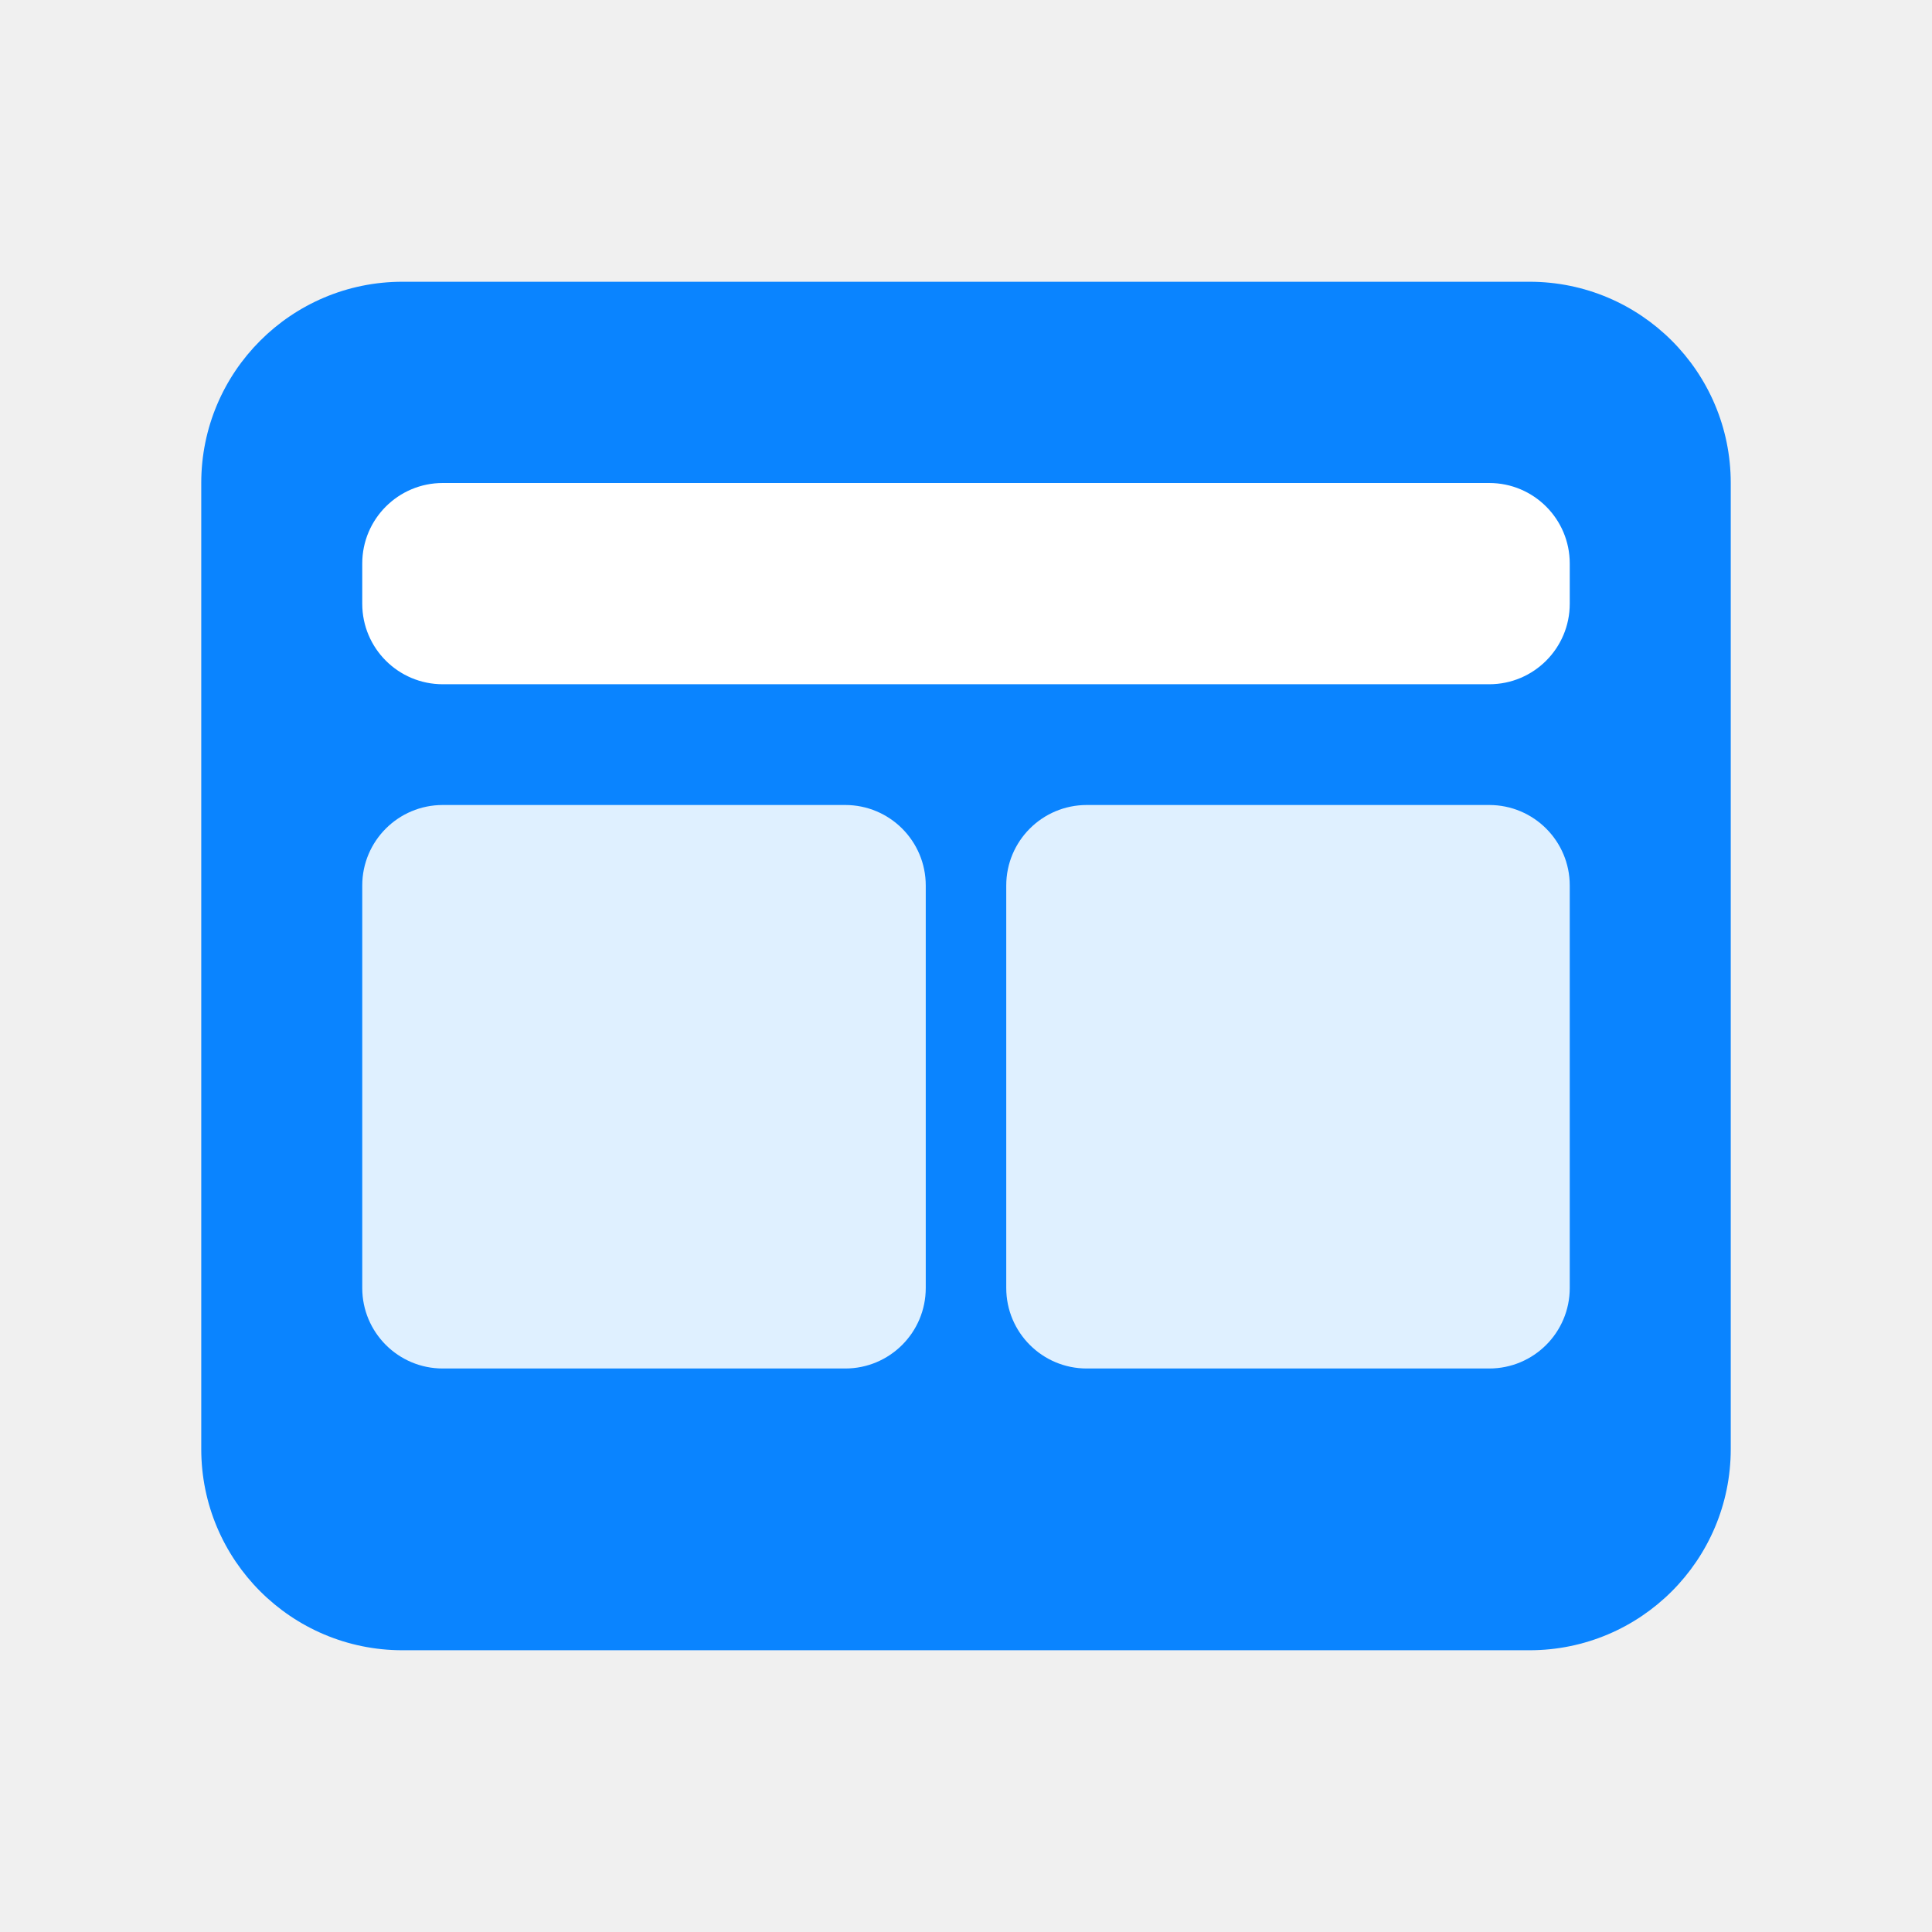
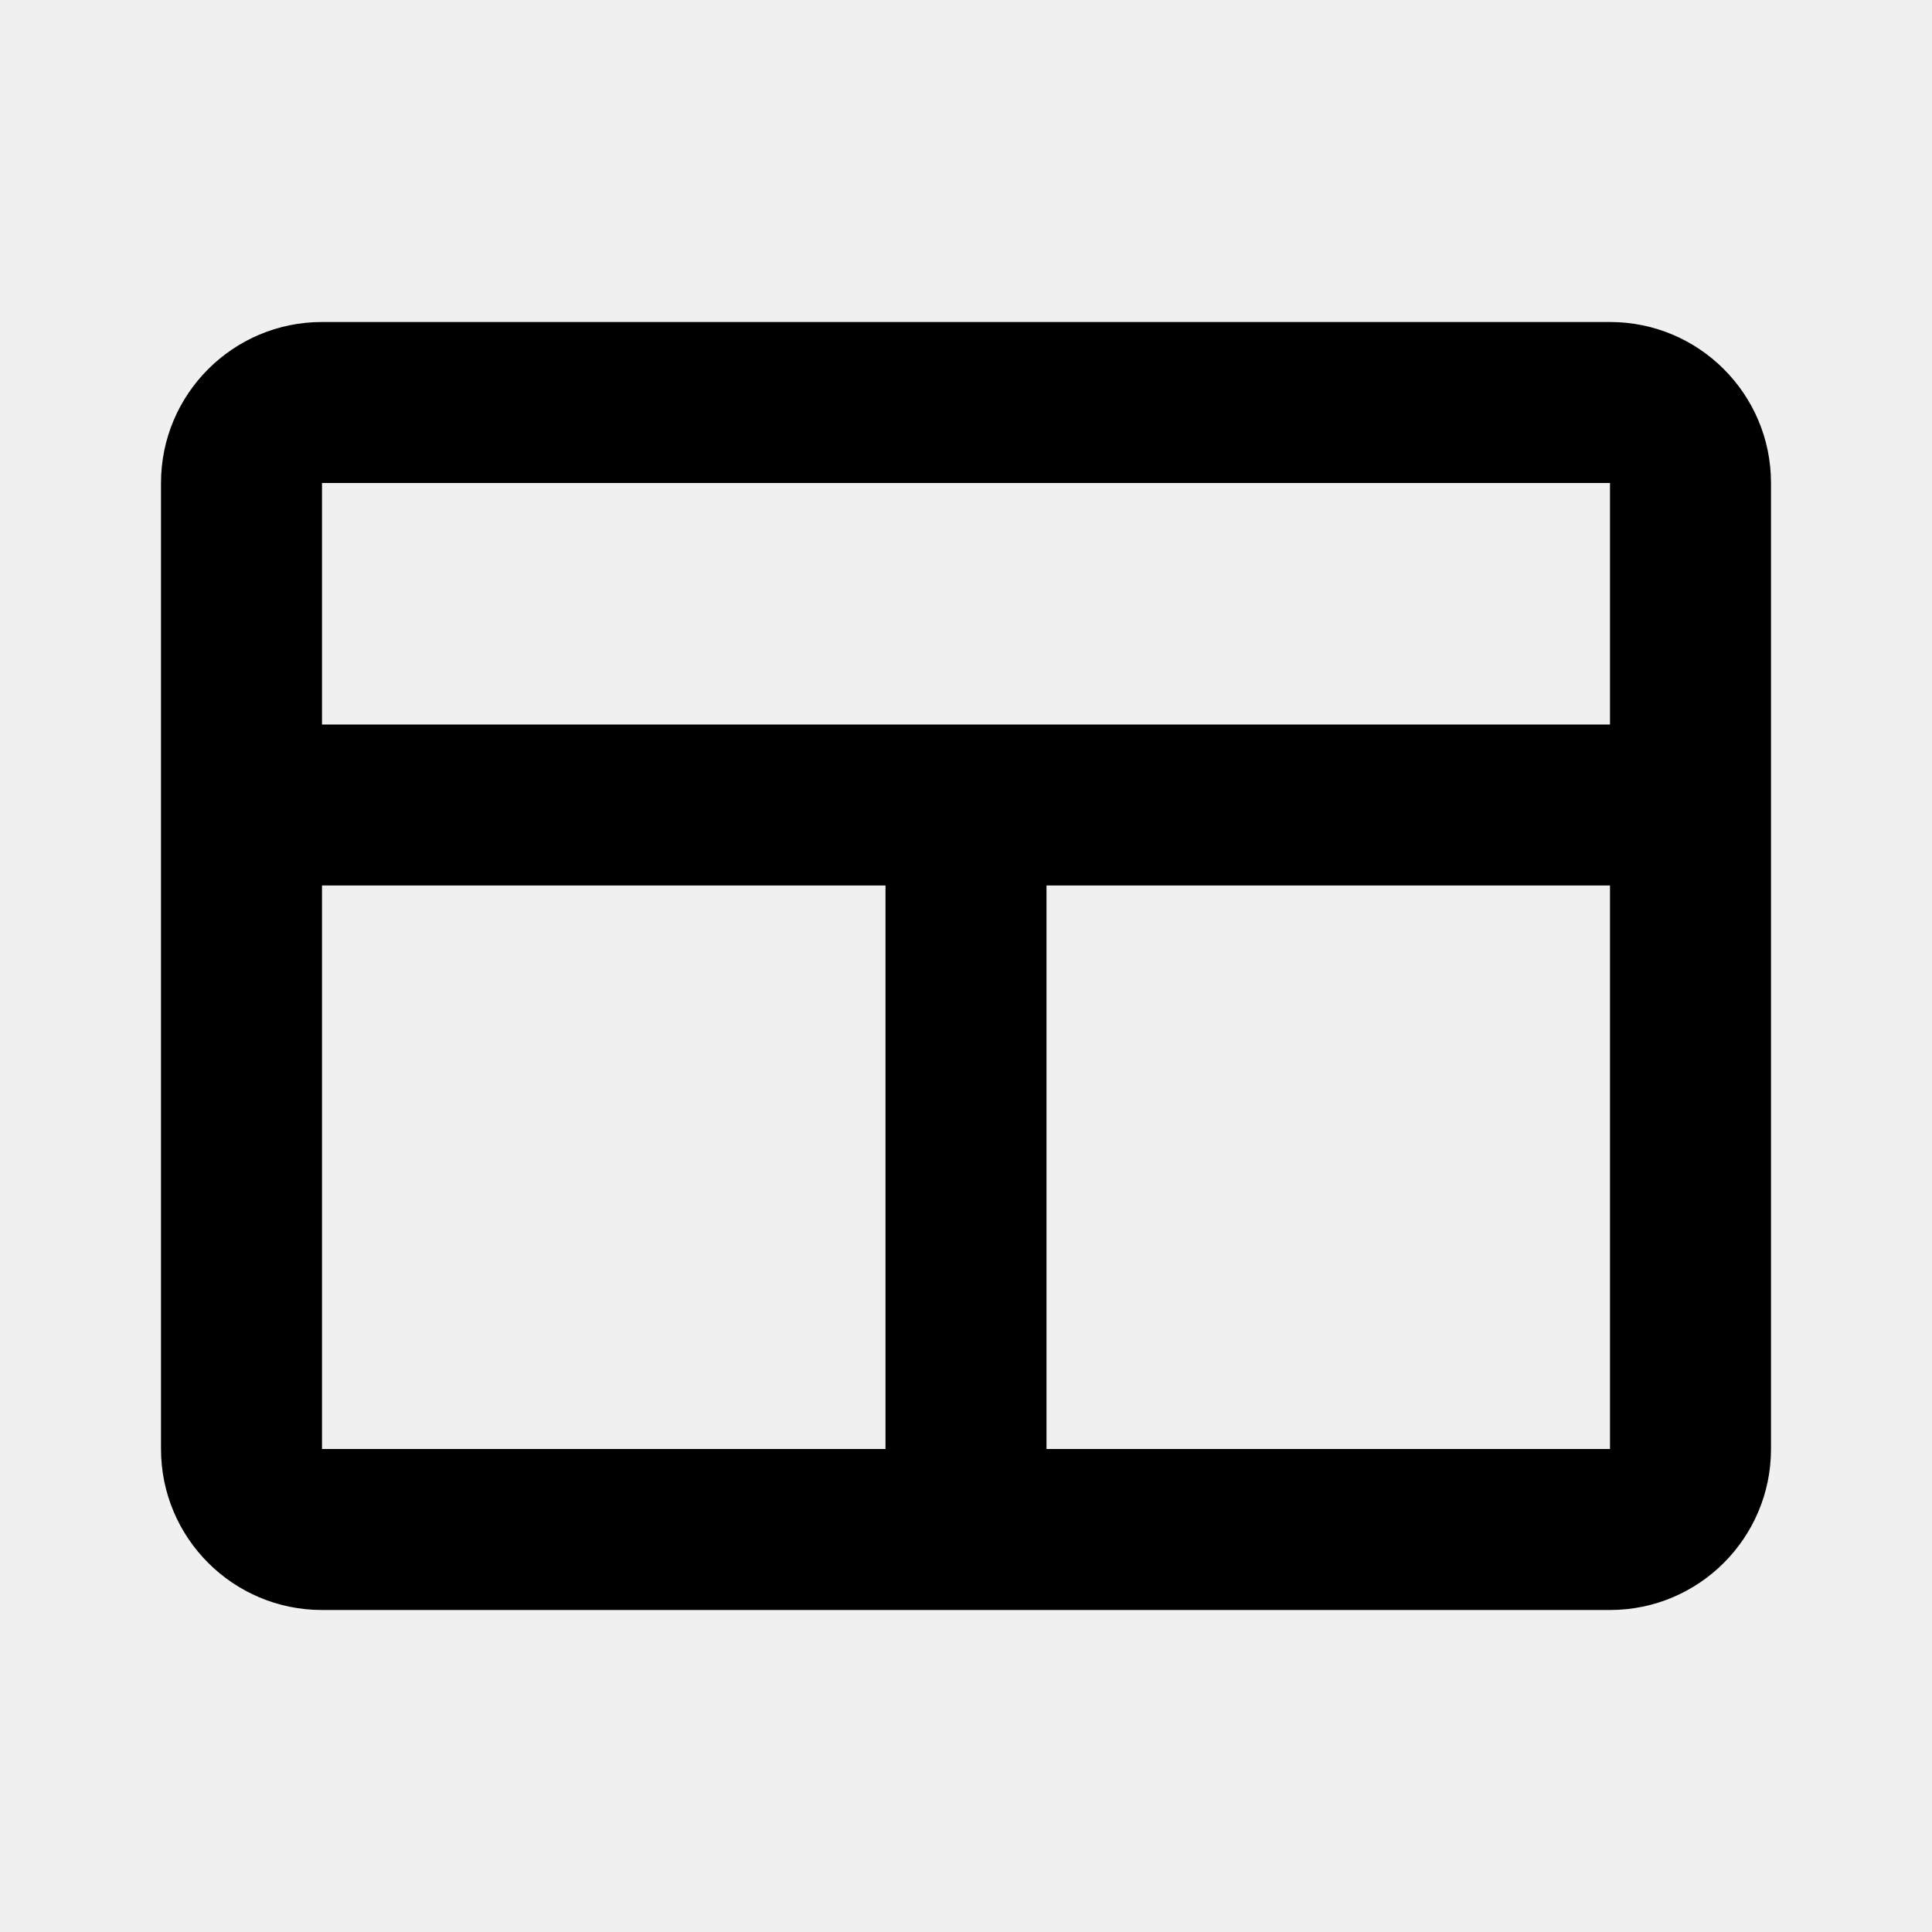
- <svg xmlns="http://www.w3.org/2000/svg" width="96" height="96" viewBox="0 0 96 96">
-   <rect x="10" y="14" width="76" height="68" rx="10" fill="#0A84FF" />
-   <rect x="18" y="24" width="60" height="10" rx="4" fill="#ffffff" />
-   <rect x="18" y="40" width="28" height="28" rx="4" fill="#dff0ff" />
-   <rect x="50" y="40" width="28" height="28" rx="4" fill="#dff0ff" />
+ <svg xmlns="http://www.w3.org/2000/svg" width="96" height="96" viewBox="0 0 24 24">
+   <path fill="#000000" d="M4 4h16a2 2 0 0 1 2 2v12a2 2 0 0 1-2 2H4a2 2 0 0 1-2-2V6a2 2 0 0 1 2-2zm0 2v3h16V6H4zm0 5v7h7v-7H4zm9 0v7h7v-7h-7z" />
</svg>
